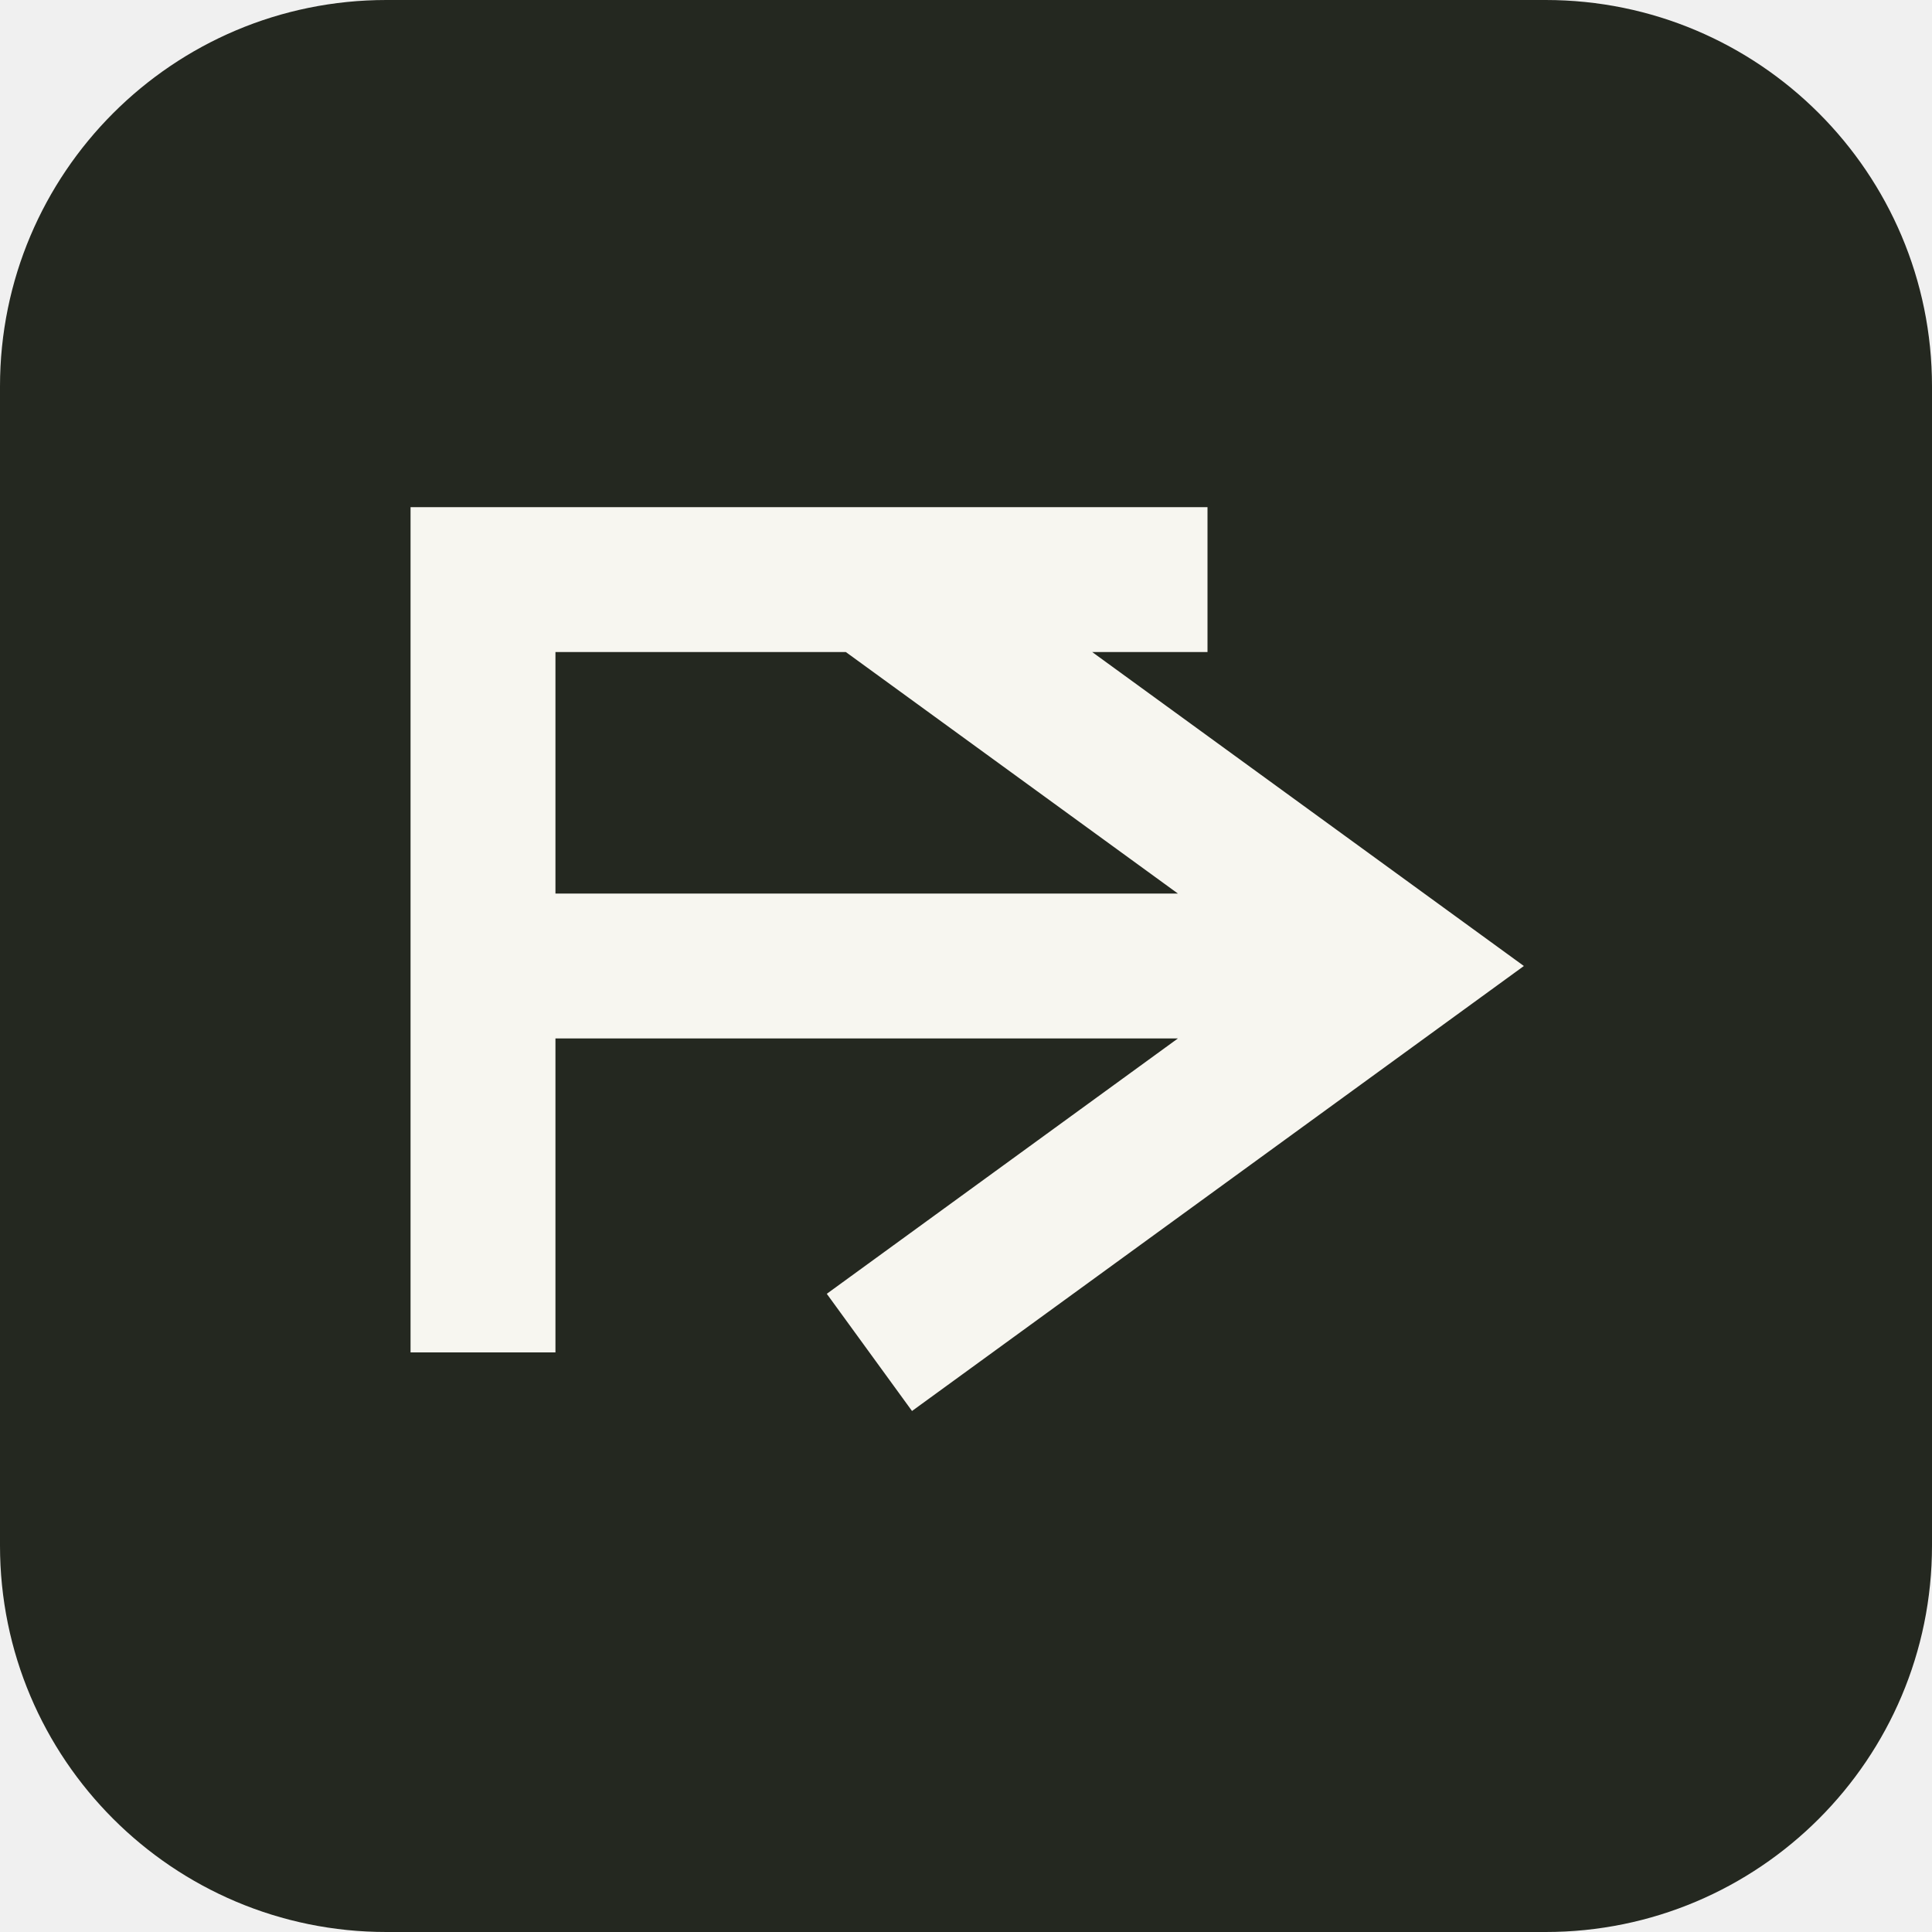
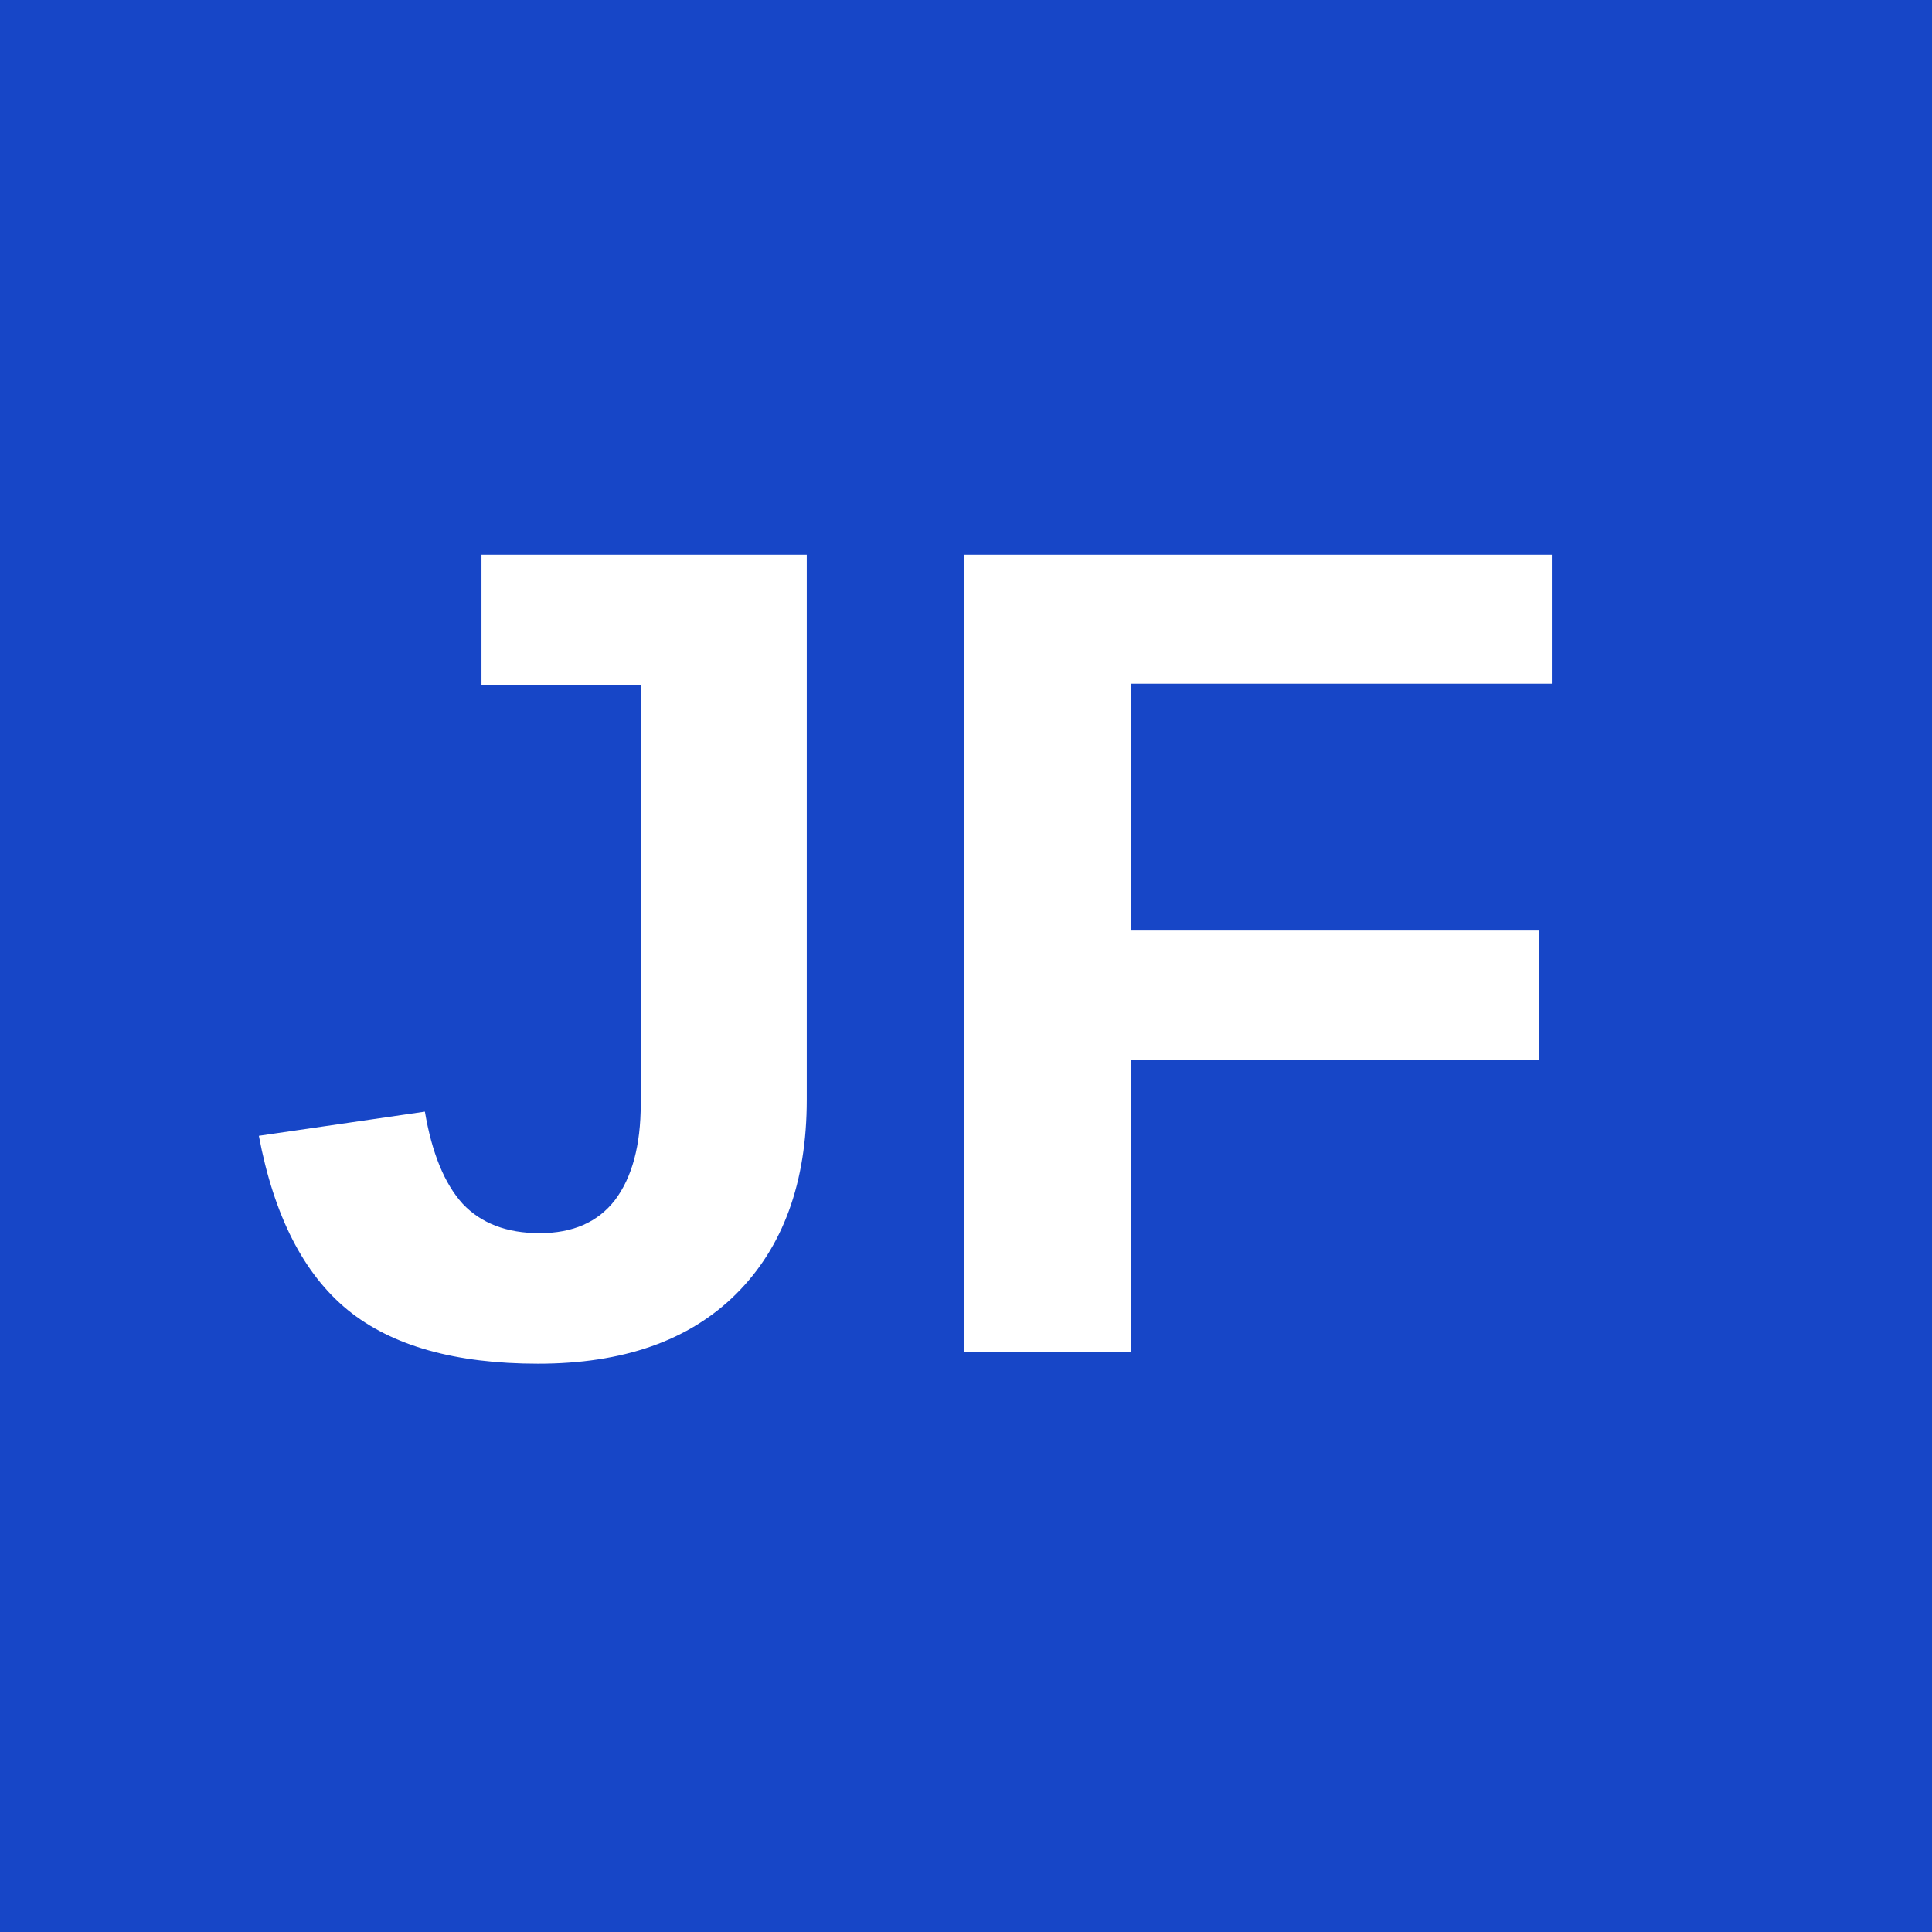
<svg xmlns="http://www.w3.org/2000/svg" viewBox="0 0 40 40">
-   <rect width="40" height="40" rx="8" fill="#242820" />
-   <path d="M10 28V12h15M18 12l11 8-11 8M10 20h18" fill="none" stroke="#f7f6f0" stroke-width="3" />
+   <rect width="40" height="40" fill="#1746c7" />
+   <text x="5" y="28" fill="white" font-family="Arial,Helvetica,sans-serif" font-size="24" font-weight="700">JF</text>
</svg>
